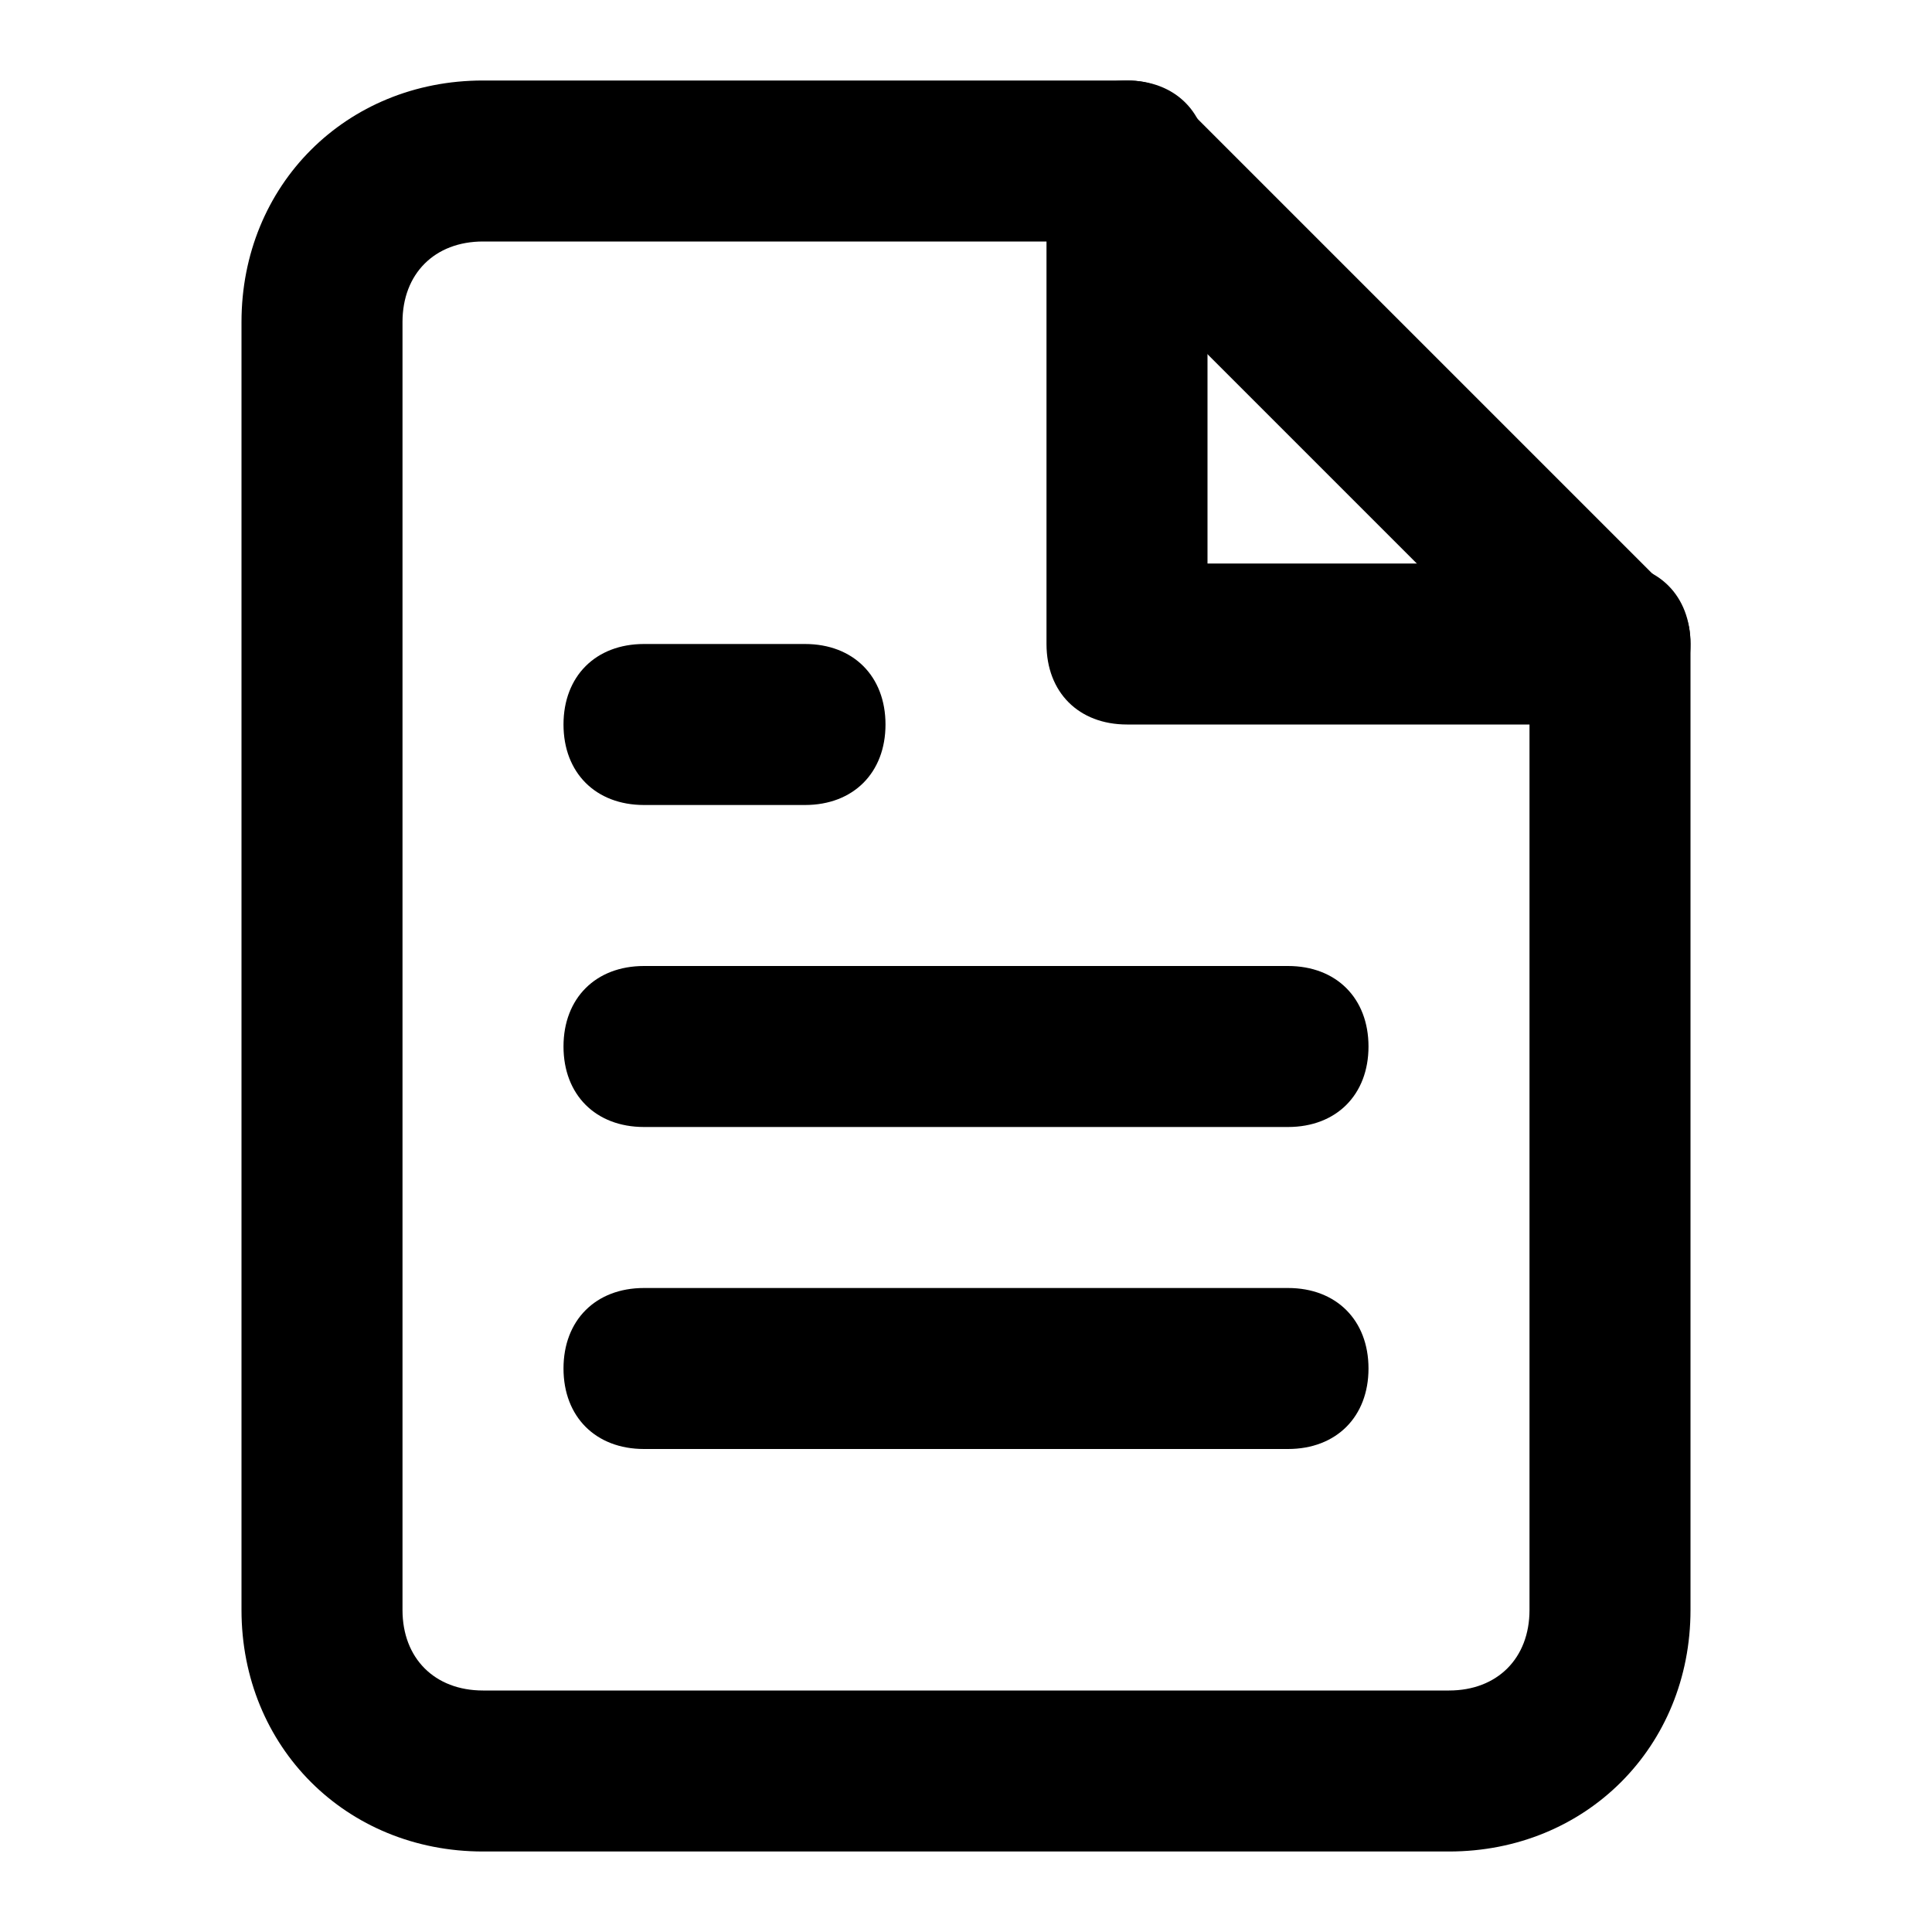
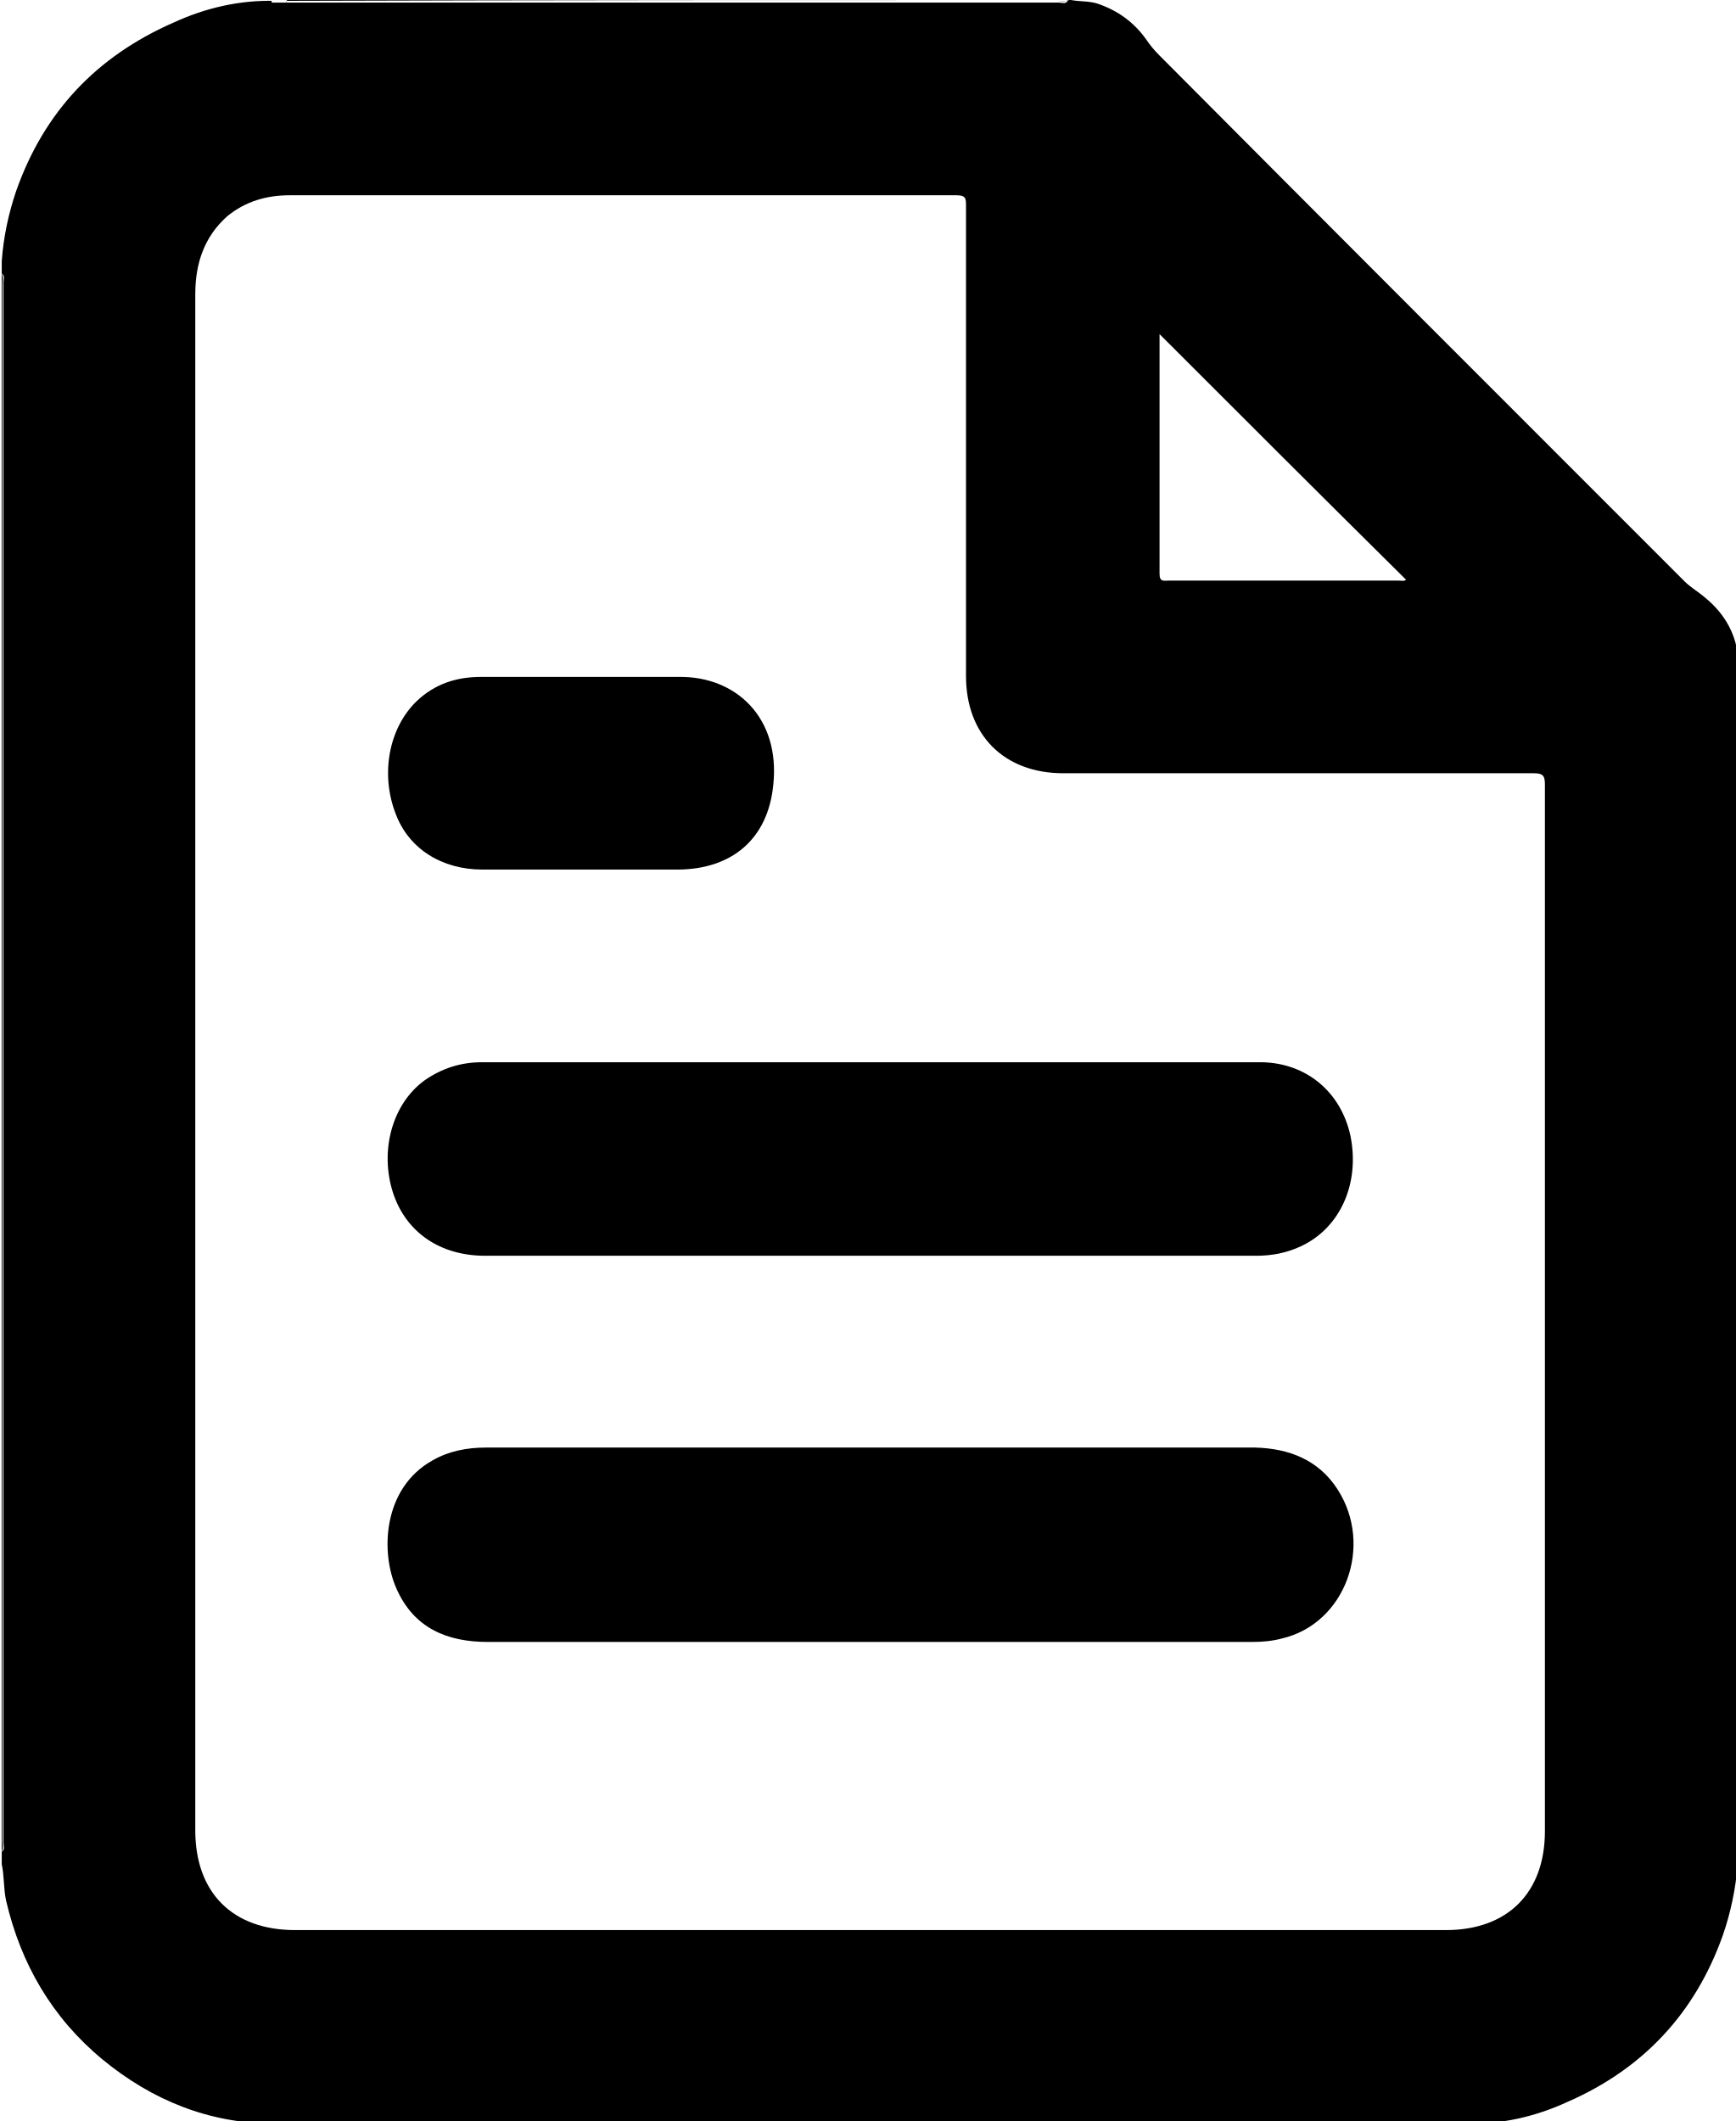
- <svg xmlns="http://www.w3.org/2000/svg" version="1.1" id="Layer_1" x="0px" y="0px" viewBox="0 0 24 24" style="enable-background:new 0 0 24 24;" xml:space="preserve">
-   <g>
-     <path d="M18,23H6c-1.7,0-3-1.3-3-3V4c0-1.7,1.3-3,3-3h8c0.3,0,0.5,0.1,0.7,0.3l6,6C20.9,7.5,21,7.7,21,8v12C21,21.7,19.7,23,18,23z    M6,3C5.4,3,5,3.4,5,4v16c0,0.6,0.4,1,1,1h12c0.6,0,1-0.4,1-1V8.4L13.6,3H6z" />
-   </g>
-   <g>
-     <path d="M20,9h-6c-0.6,0-1-0.4-1-1V2c0-0.6,0.4-1,1-1s1,0.4,1,1v5h5c0.6,0,1,0.4,1,1S20.6,9,20,9z" />
-   </g>
-   <g>
-     <path d="M16,14H8c-0.6,0-1-0.4-1-1c0-0.6,0.4-1,1-1h8c0.6,0,1,0.4,1,1C17,13.6,16.6,14,16,14z" />
-   </g>
-   <g>
-     <path d="M16,18H8c-0.6,0-1-0.4-1-1s0.4-1,1-1h8c0.6,0,1,0.4,1,1S16.6,18,16,18z" />
-   </g>
-   <g>
-     <path d="M10,10H8c-0.6,0-1-0.4-1-1s0.4-1,1-1h2c0.6,0,1,0.4,1,1S10.6,10,10,10z" />
-   </g>
+ <svg xmlns="http://www.w3.org/2000/svg" version="1.1" id="Layer_1" x="0px" y="0px" viewBox="0 0 200 244.4" style="enable-background:new 0 0 200 244.4;" xml:space="preserve">
+   <path d="M200.3,76.1c-0.2-2.9-1.5-5.3-3.8-7.2c-0.8-0.7-1.7-1.2-2.4-1.9c-20.2-20.2-40.4-40.4-60.5-60.6c-0.6-0.6-1.1-1.2-1.5-1.8  c-1.4-2-3.3-3.4-5.7-4.2c-1-0.3-2-0.2-3-0.4c-0.1,0-0.2,0-0.2,0c-0.5,0.2-0.9,0.1-1.4,0.1c-29.5,0-58.9,0-88.4,0c-0.6,0-1.1,0-1.7,0  c-4.1-0.1-8,0.8-11.7,2.5C11.1,6.5,5.1,12.9,1.9,21.9c-0.9,2.6-1.5,5.4-1.7,8.2c0,0.5,0,1,0,1.4c0.2,0.4,0.1,0.9,0.1,1.3  c0,59.8,0,119.6,0,179.3c0,0.4,0.1,0.9-0.1,1.3c0,0.5,0,1,0,1.4c0.3,1.4,0.2,2.8,0.5,4.2c1.7,7.3,5.3,13.5,11.1,18.3  c5.7,4.7,12.3,7.4,19.8,7.4c0.6,0,1.1,0,1.7,0c44.6,0,89.3,0,133.9,0c0.6,0,1.1,0,1.7,0c4.1,0.1,8-0.8,11.7-2.5  c8.7-3.8,14.7-10.2,17.9-19.2c0.9-2.6,1.5-5.4,1.7-8.2c0-0.5,0-1,0-1.4c-0.2-0.4-0.1-0.9-0.1-1.3c0-44.7,0-89.5,0-134.2  c0-0.4-0.1-0.9,0.1-1.3C200.3,76.5,200.3,76.3,200.3,76.1z M133.6,38.7c0-0.1,0-0.2,0-0.2c9.5,9.5,18.9,18.9,28.4,28.3  c-0.2,0.2-0.6,0.1-0.9,0.1c-8.8,0-17.6,0-26.4,0c-0.6,0-1.1,0.2-1.1-0.8C133.6,56.9,133.6,47.8,133.6,38.7z M178,211  c0,7.1-4.3,11.4-11.4,11.4c-44.2,0-88.4,0-132.6,0c-7.2,0-11.5-4.3-11.5-11.5c0-29.5,0-59,0-88.4c0-29.5,0-59,0-88.6  c0-3.5,1-6.6,3.7-9c2.1-1.7,4.5-2.4,7.2-2.4c25.6,0,51.2,0,76.8,0c1.1,0,1.1,0.4,1.1,1.2c0,18.1,0,36.2,0,54.2  c0,6.8,4.4,11.2,11.2,11.2c18.1,0,36.2,0,54.2,0c1.1,0,1.3,0.3,1.3,1.3C178,130.6,178,170.8,178,211z M0.2,31.5  c0.4,0.3,0.2,0.7,0.2,1.1c0,59.9,0,119.8,0,179.7c0,0.4,0.2,0.8-0.2,1.1C0.2,152.8,0.2,92.1,0.2,31.5z M200.3,213.4  c-0.4-0.3-0.2-0.7-0.2-1.1c0-44.9,0-89.7,0-134.6c0-0.4-0.2-0.8,0.2-1.1C200.3,122.2,200.3,167.8,200.3,213.4z M33,244.7  c0.3,0,0.6,0,1,0c44.2,0,88.3,0,132.5,0c0.3,0,0.6,0,1,0c0.1,0.1,0.1,0.1,0,0.1c0,0,0,0.1-0.1,0.1c-44.8,0-89.6,0-134.4,0  C33,244.8,33,244.8,33,244.7C33,244.7,33,244.7,33,244.7z M123,0.1c-0.2,0.4-0.6,0.2-1,0.2c-29.6,0-59.2,0-88.8,0  c-0.1,0-0.2,0-0.2,0C33,0.2,32.9,0.2,33,0.1c0,0,0.1-0.1,0.1-0.1C63,0.1,93,0.1,123,0.1z M33,0.1c0,0.1,0,0.1,0,0.2  c-0.6,0-1.1,0-1.7,0c0-0.1,0-0.1,0-0.2C31.9,0.1,32.5,0.1,33,0.1z M33,244.7c0,0.1,0,0.1,0,0.2c-0.6,0-1.1,0-1.7,0  c0-0.1,0-0.1,0-0.2C31.9,244.7,32.5,244.7,33,244.7z M167.4,244.9c0-0.1,0-0.1,0-0.2c0.6,0,1.1,0,1.7,0c0,0.1,0,0.1,0,0.2  C168.6,244.9,168,244.9,167.4,244.9z M154.1,171.6c4.2,6.5,0.9,15.5-6.4,17.2c-1.1,0.3-2.3,0.4-3.4,0.4c-29.4,0-58.7,0-88.1,0  c-4.7,0-8.5-1.6-10.5-6.1c-1.9-4.2-1.6-11.6,4.1-14.8c1.9-1.1,4-1.5,6.2-1.5c14.8,0,29.5,0,44.3,0s29.5,0,44.3,0  C148.5,166.9,151.9,168.2,154.1,171.6z M155.6,130.9c1.1,5.5-1.2,10.6-5.7,12.7c-1.7,0.8-3.4,1.1-5.2,1.1c-29.6,0-59.2,0-88.8,0  c-5.2,0-9.1-2.7-10.6-7.2c-1.6-4.9-0.1-10.3,3.6-13c2-1.4,4.2-2.1,6.6-2.1c15,0,29.9,0,44.9,0c15,0,30,0,45,0  C150.5,122.5,154.5,125.8,155.6,130.9z M89.1,90.4c-0.6,6.3-4.8,9.8-11.1,9.8c-7.5,0-14.9,0-22.4,0c-4.7,0-8.5-2.4-10-6.4  c-1.8-4.6-0.8-9.9,2.4-13c2.1-2,4.6-2.8,7.4-2.8c3.9,0,7.8,0,11.6,0c3.7,0,7.4,0,11.2,0C84.8,77.9,89.9,82.7,89.1,90.4z" />
</svg>
